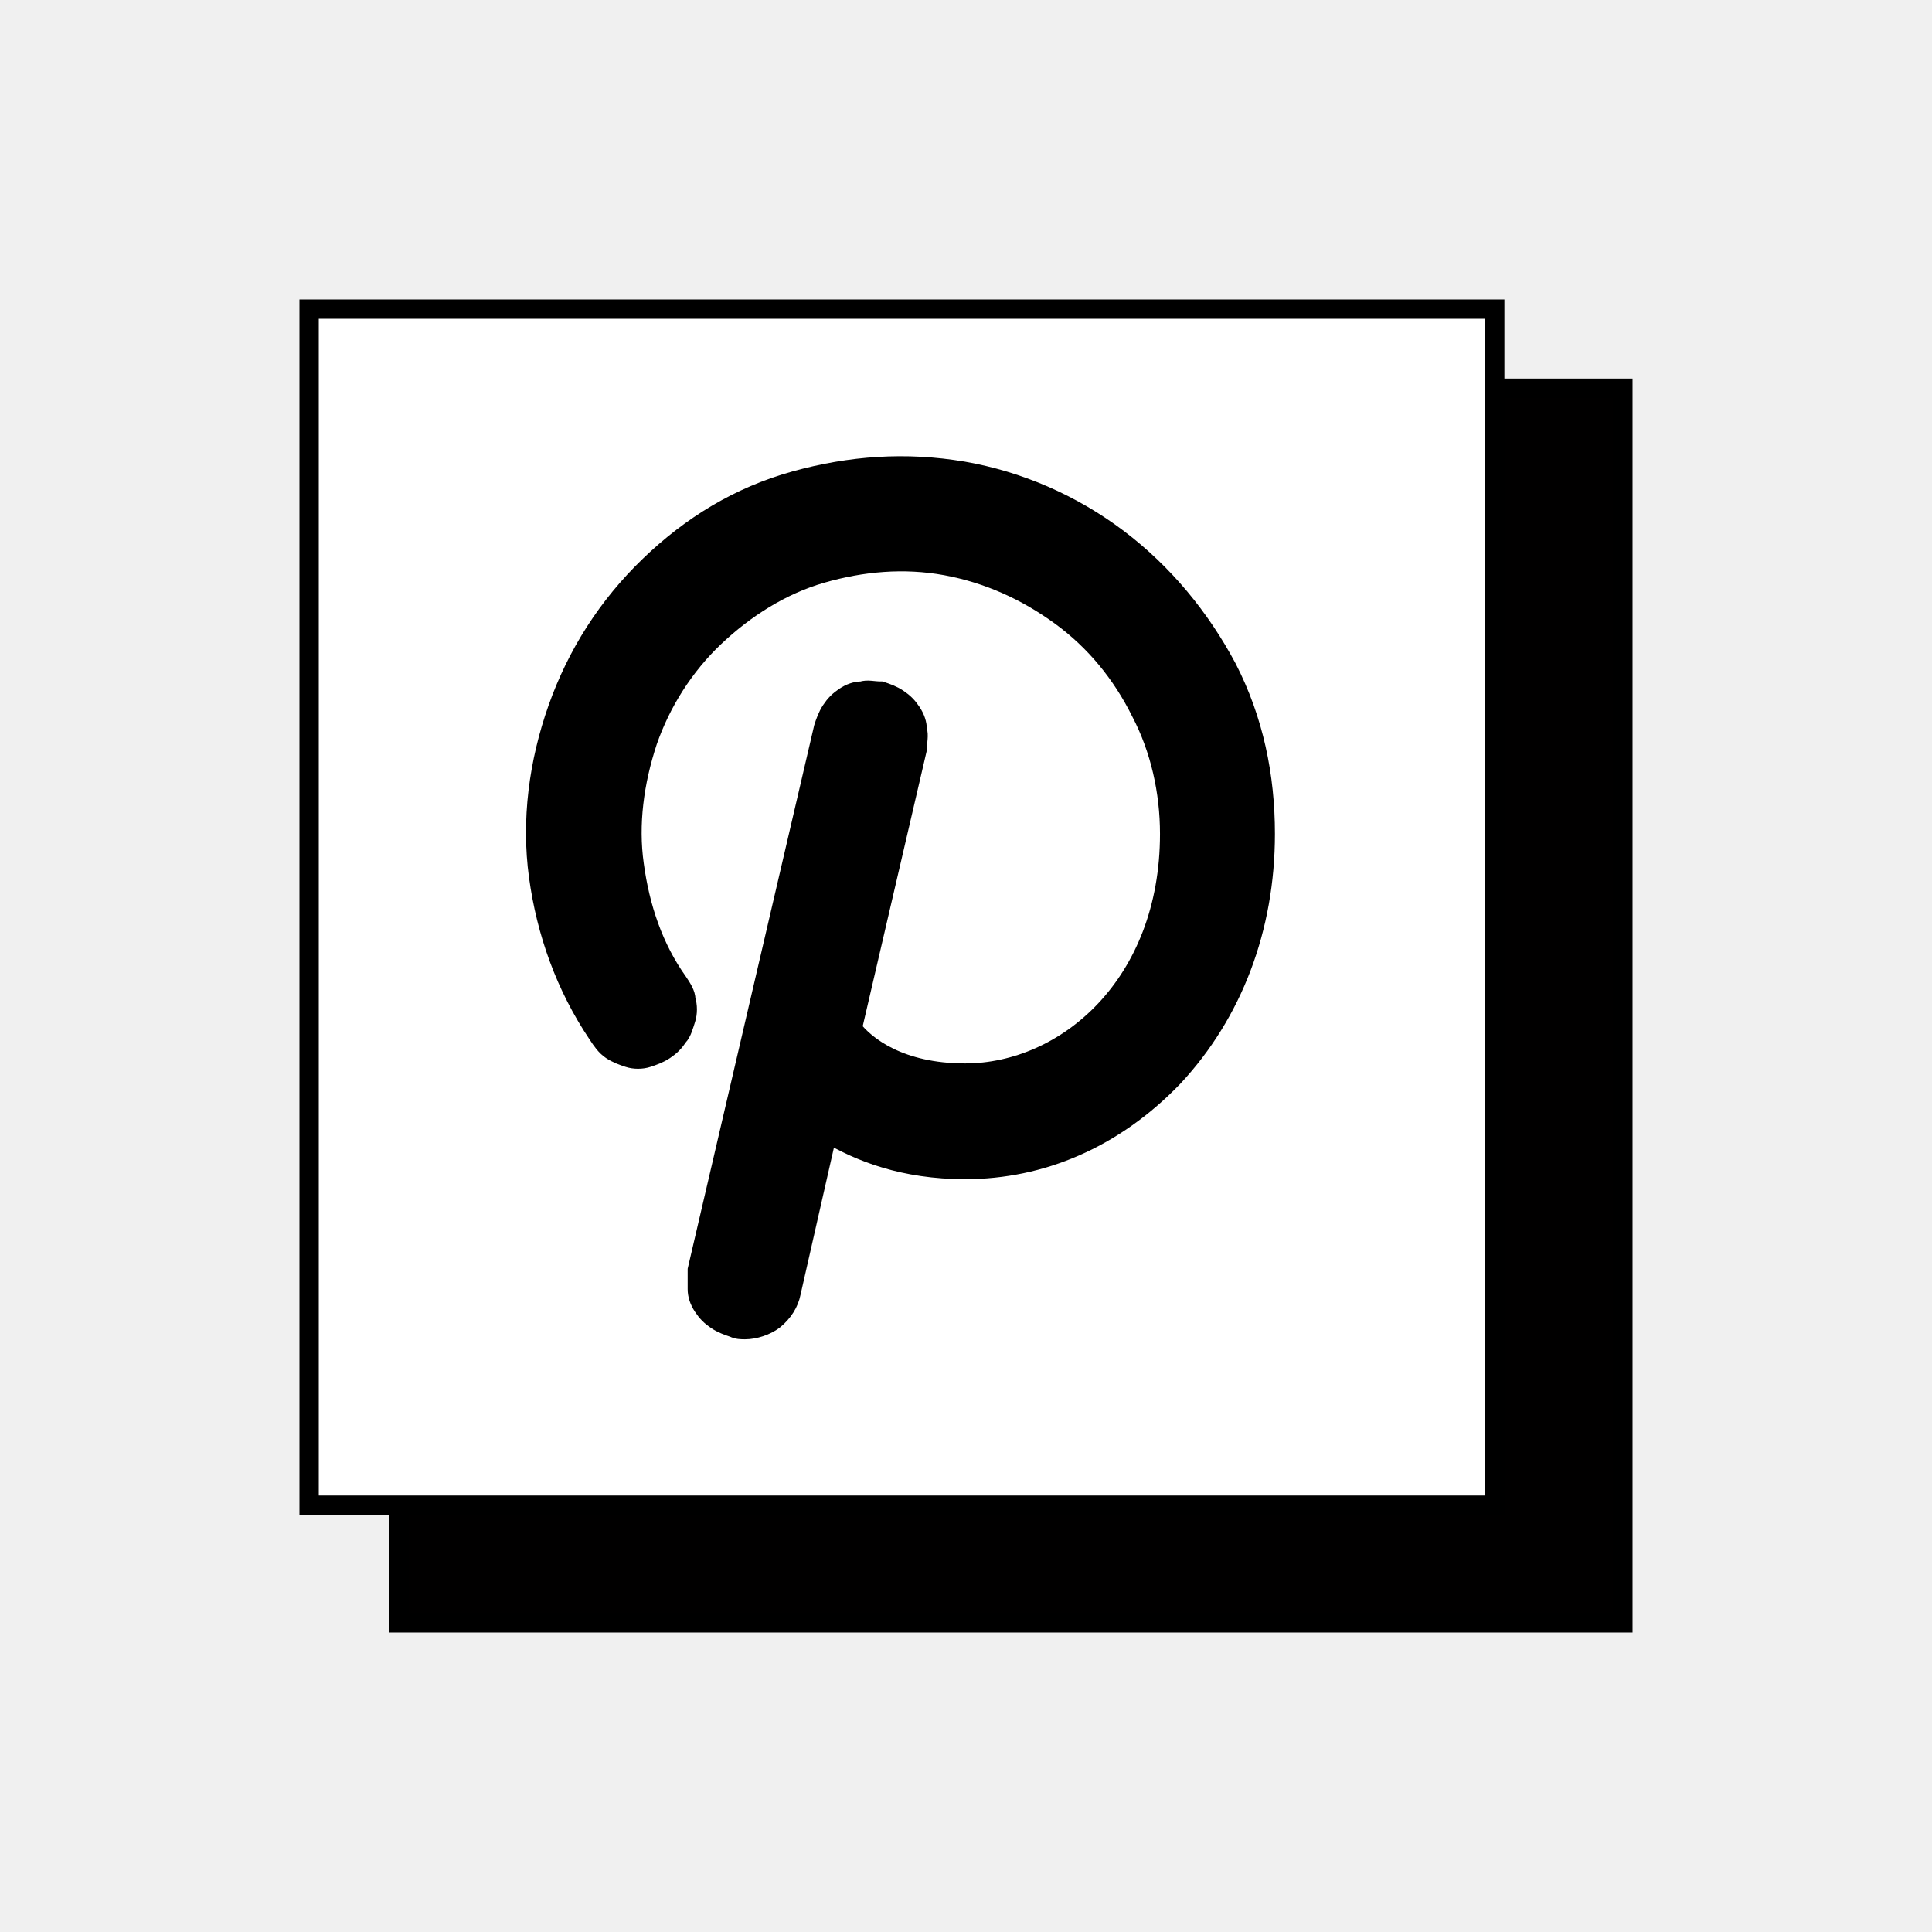
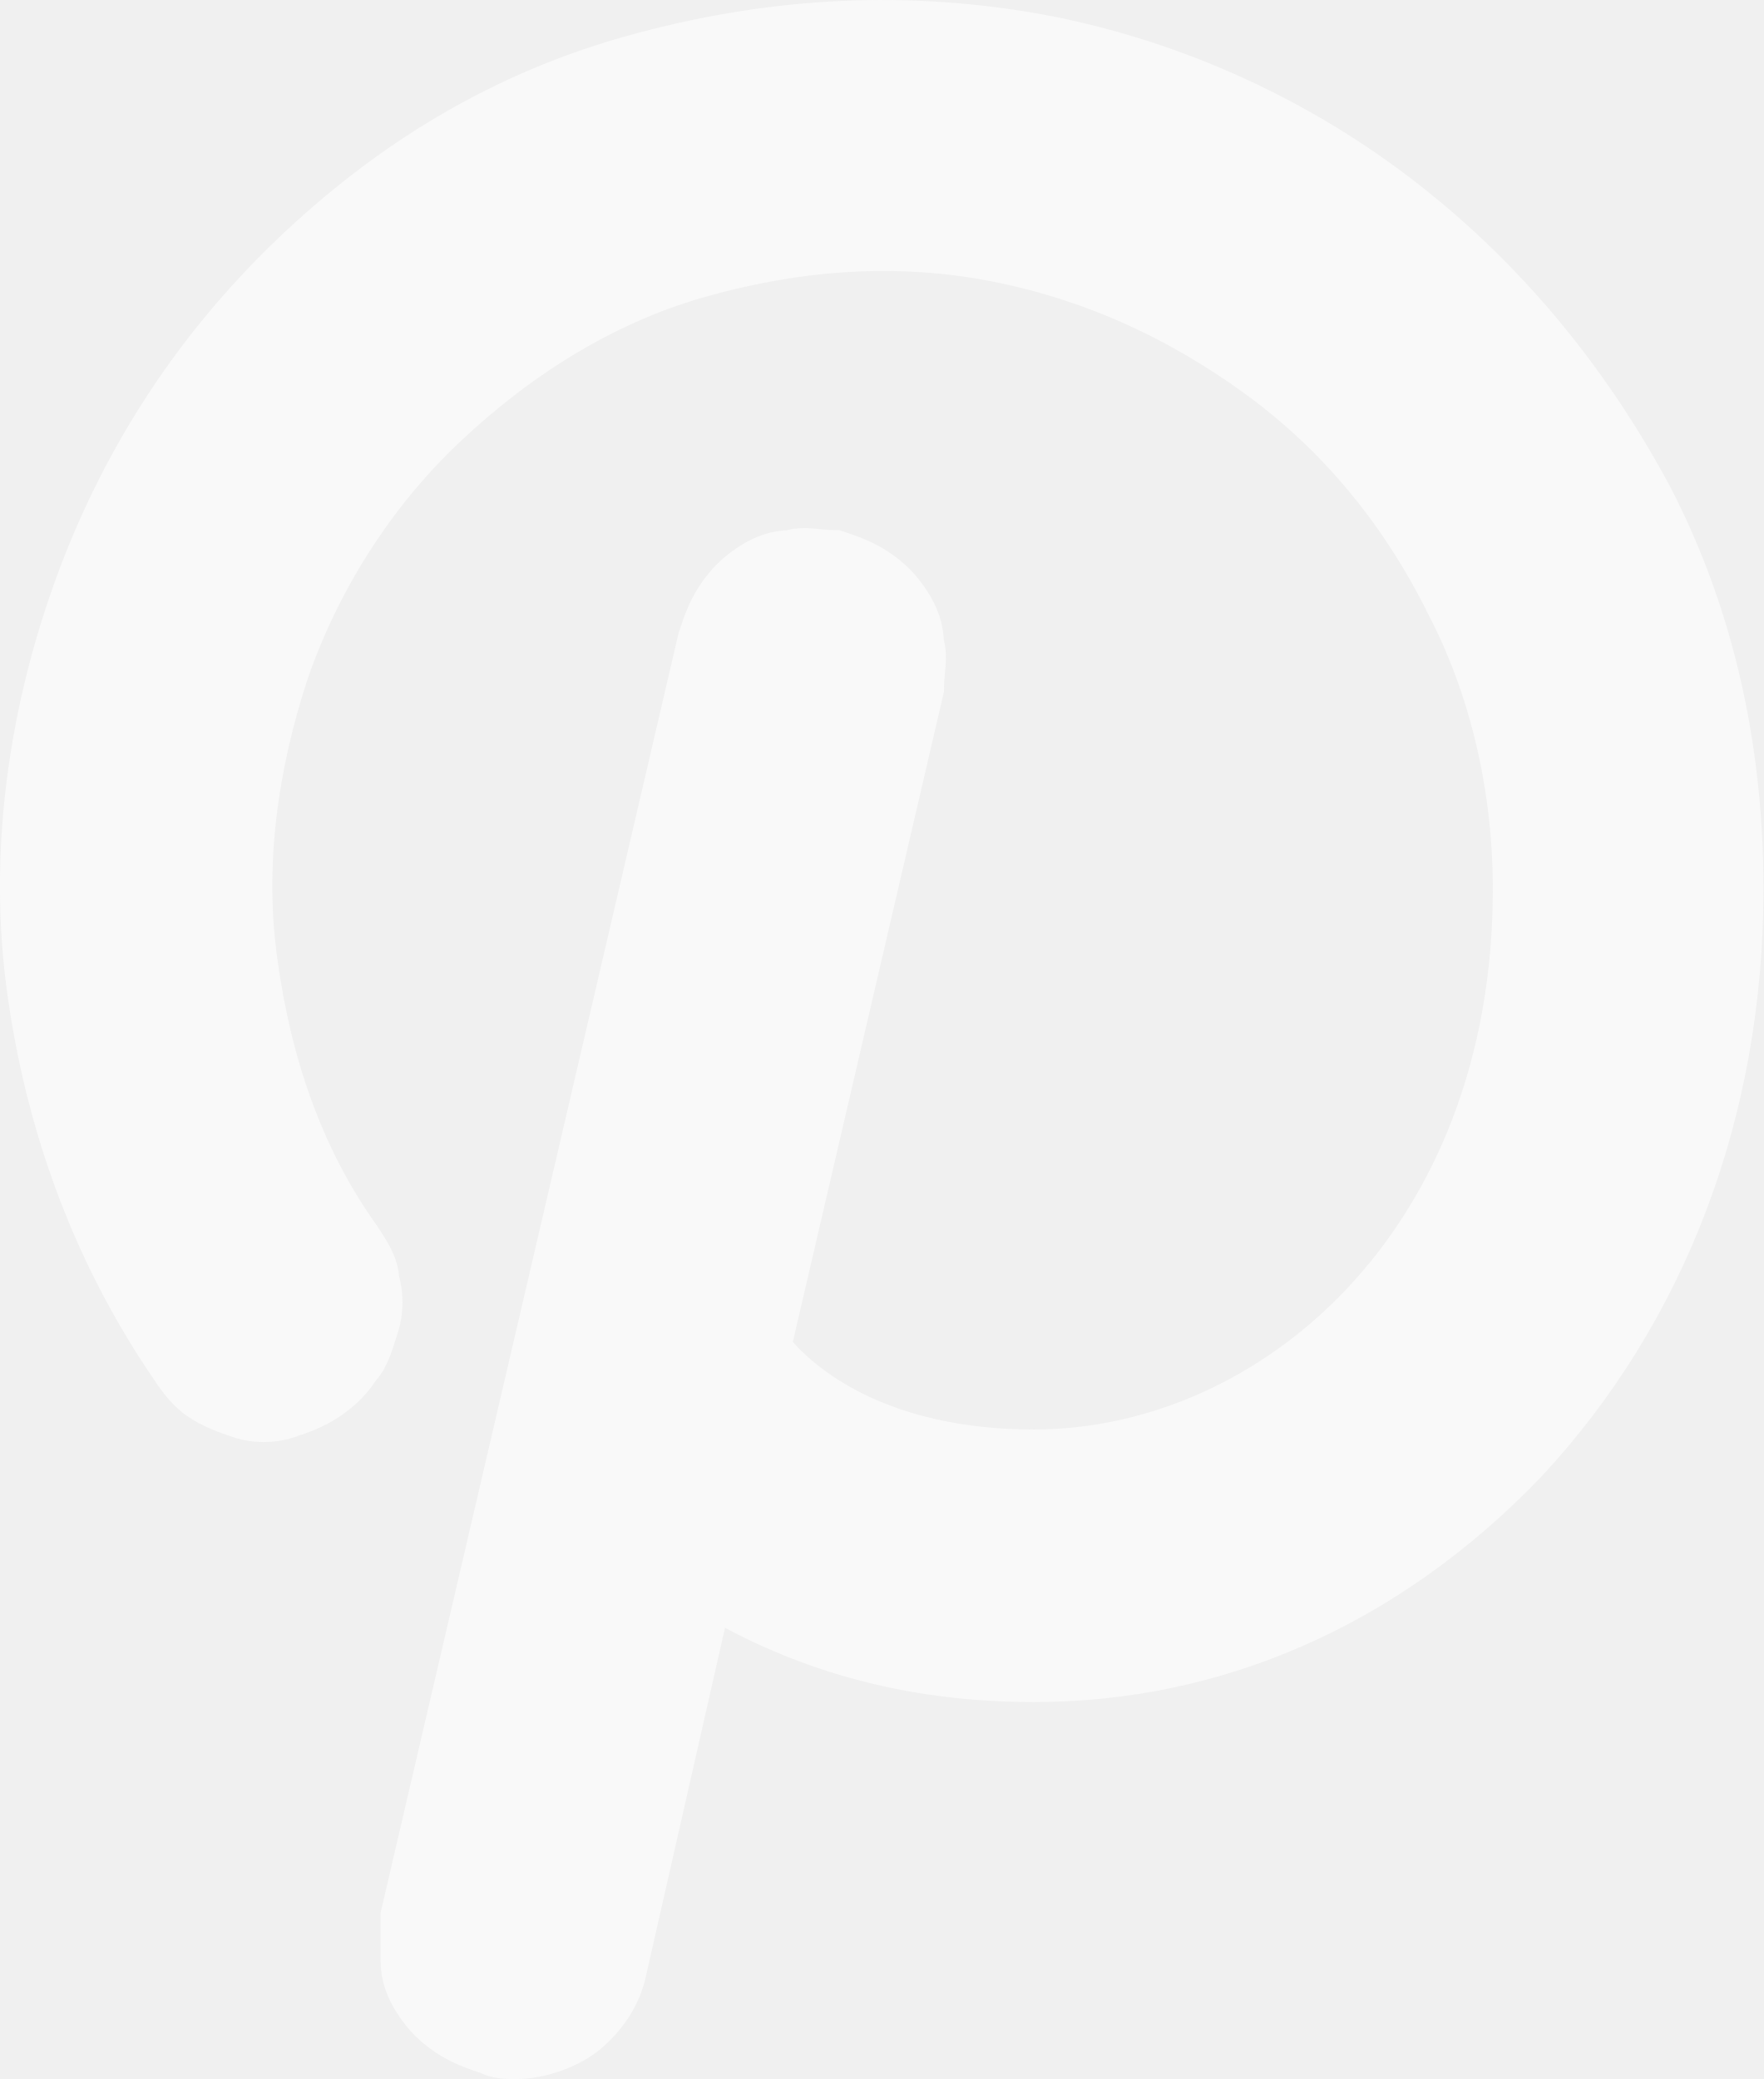
- <svg xmlns="http://www.w3.org/2000/svg" width="100" height="100" viewBox="0 0 100 100" fill="none">
-   <path d="M84 20.094H20.652V84H84V20.094Z" fill="#010000" stroke="black" stroke-miterlimit="10" />
-   <path d="M16 16H77.368V77.909H16V16Z" fill="white" stroke="black" stroke-miterlimit="10" />
-   <path d="M65.49 43.16C65.49 48.053 63.807 52.446 60.739 55.741C57.671 58.937 53.909 60.534 49.95 60.534C46.783 60.534 44.506 59.636 42.824 58.637L40.943 66.925C40.844 67.424 40.547 67.923 40.052 68.323C39.656 68.622 39.062 68.822 38.567 68.822C38.369 68.822 38.171 68.822 37.973 68.722C37.676 68.622 37.38 68.522 37.083 68.323C36.786 68.123 36.588 67.923 36.39 67.624C36.192 67.324 36.093 67.025 36.093 66.725C36.093 66.426 36.093 66.126 36.093 65.727L42.626 37.668C42.724 37.368 42.824 37.069 43.021 36.769C43.219 36.47 43.417 36.27 43.714 36.07C44.011 35.87 44.308 35.771 44.605 35.771C44.902 35.671 45.199 35.771 45.595 35.771C45.892 35.87 46.189 35.97 46.486 36.17C46.783 36.37 46.981 36.569 47.179 36.869C47.377 37.169 47.476 37.468 47.476 37.768C47.575 38.067 47.476 38.367 47.476 38.766L44.11 53.245C44.803 54.144 46.585 55.542 49.95 55.542C55.196 55.542 60.541 50.948 60.541 43.16C60.541 40.963 60.046 38.766 59.056 36.869C58.066 34.872 56.681 33.175 54.899 31.876C53.117 30.578 51.138 29.68 48.96 29.28C46.783 28.881 44.605 29.081 42.526 29.68C40.448 30.279 38.567 31.477 36.983 32.975C35.4 34.473 34.212 36.37 33.519 38.367C32.826 40.464 32.529 42.66 32.826 44.757C33.123 46.954 33.816 49.051 35.103 50.849C35.301 51.148 35.499 51.448 35.499 51.747C35.598 52.047 35.598 52.446 35.499 52.746C35.4 53.045 35.301 53.445 35.103 53.644C34.905 53.944 34.707 54.144 34.41 54.343C34.113 54.543 33.816 54.643 33.519 54.743C33.222 54.843 32.826 54.843 32.529 54.743C32.233 54.643 31.936 54.543 31.639 54.343C31.342 54.144 31.144 53.844 30.946 53.544C29.263 51.048 28.273 48.252 27.877 45.357C27.481 42.461 27.877 39.465 28.867 36.669C29.857 33.873 31.441 31.377 33.618 29.28C35.796 27.183 38.27 25.686 41.141 24.887C44.011 24.088 46.882 23.888 49.851 24.387C52.721 24.887 55.493 26.085 57.869 27.882C60.244 29.68 62.125 31.976 63.511 34.572C64.896 37.268 65.49 40.164 65.49 43.16Z" fill="black" stroke="black" />
+ <svg xmlns="http://www.w3.org/2000/svg" width="38.765" height="45.706" viewBox="0 0 38.765 45.706" fill="none" version="1.1" id="svg8">
+   <defs id="defs12" />
+   <path d="m 38.265,19.544 c 0,4.893 -1.683,9.286 -4.751,12.582 -3.068,3.195 -6.83,4.793 -10.789,4.793 -3.167,0 -5.444,-0.899 -7.127,-1.897 l -1.881,8.288 c -0.099,0.499 -0.396,0.999 -0.891,1.398 -0.396,0.3 -0.99,0.499 -1.485,0.499 -0.198,0 -0.396,0 -0.594,-0.1 -0.297,-0.1 -0.594,-0.2 -0.891,-0.399 -0.297,-0.2 -0.495,-0.399 -0.693,-0.699 -0.198,-0.299 -0.297,-0.599 -0.297,-0.899 0,-0.299 0,-0.599 0,-0.999 l 6.533,-28.059 c 0.099,-0.3 0.198,-0.599 0.396,-0.899 0.198,-0.3 0.396,-0.499 0.693,-0.699 0.297,-0.2 0.594,-0.299 0.891,-0.299 0.297,-0.1 0.594,0 0.99,0 0.297,0.1 0.594,0.2 0.891,0.399 0.297,0.2 0.495,0.399 0.693,0.699 0.198,0.299 0.297,0.599 0.297,0.899 0.099,0.3 0,0.599 0,0.999 l -3.365,14.479 c 0.693,0.899 2.475,2.297 5.84,2.297 5.246,0 10.591,-4.593 10.591,-12.382 0,-2.197 -0.495,-4.394 -1.485,-6.291 -0.99,-1.997 -2.376,-3.695 -4.157,-4.993 -1.782,-1.298 -3.761,-2.197 -5.939,-2.596 -2.178,-0.399 -4.355,-0.2 -6.434,0.399 -2.079,0.599 -3.959,1.797 -5.543,3.295 -1.584,1.498 -2.771,3.395 -3.464,5.392 -0.693,2.097 -0.99,4.294 -0.693,6.391 0.297,2.197 0.99,4.294 2.276,6.091 0.198,0.3 0.396,0.599 0.396,0.899 0.099,0.299 0.099,0.699 0,0.999 -0.099,0.3 -0.198,0.699 -0.396,0.899 -0.198,0.3 -0.396,0.499 -0.693,0.699 -0.297,0.2 -0.594,0.299 -0.891,0.399 -0.297,0.1 -0.693,0.1 -0.99,0 -0.297,-0.1 -0.594,-0.2 -0.891,-0.399 -0.297,-0.2 -0.495,-0.499 -0.693,-0.799 -1.683,-2.496 -2.672,-5.292 -3.068,-8.188 -0.396,-2.896 0,-5.891 0.99,-8.687 0.99,-2.796 2.574,-5.292 4.751,-7.389 2.178,-2.097 4.652,-3.595 7.523,-4.394 2.87,-0.799 5.741,-0.999 8.71,-0.499 2.87,0.499 5.642,1.698 8.018,3.495 2.376,1.797 4.256,4.094 5.642,6.69 1.386,2.696 1.98,5.592 1.98,8.587 z" fill="black" stroke="black" id="path6" style="fill:#f9f9f9;fill-opacity:1;stroke:#f9f9f9;stroke-opacity:1" />
</svg>
